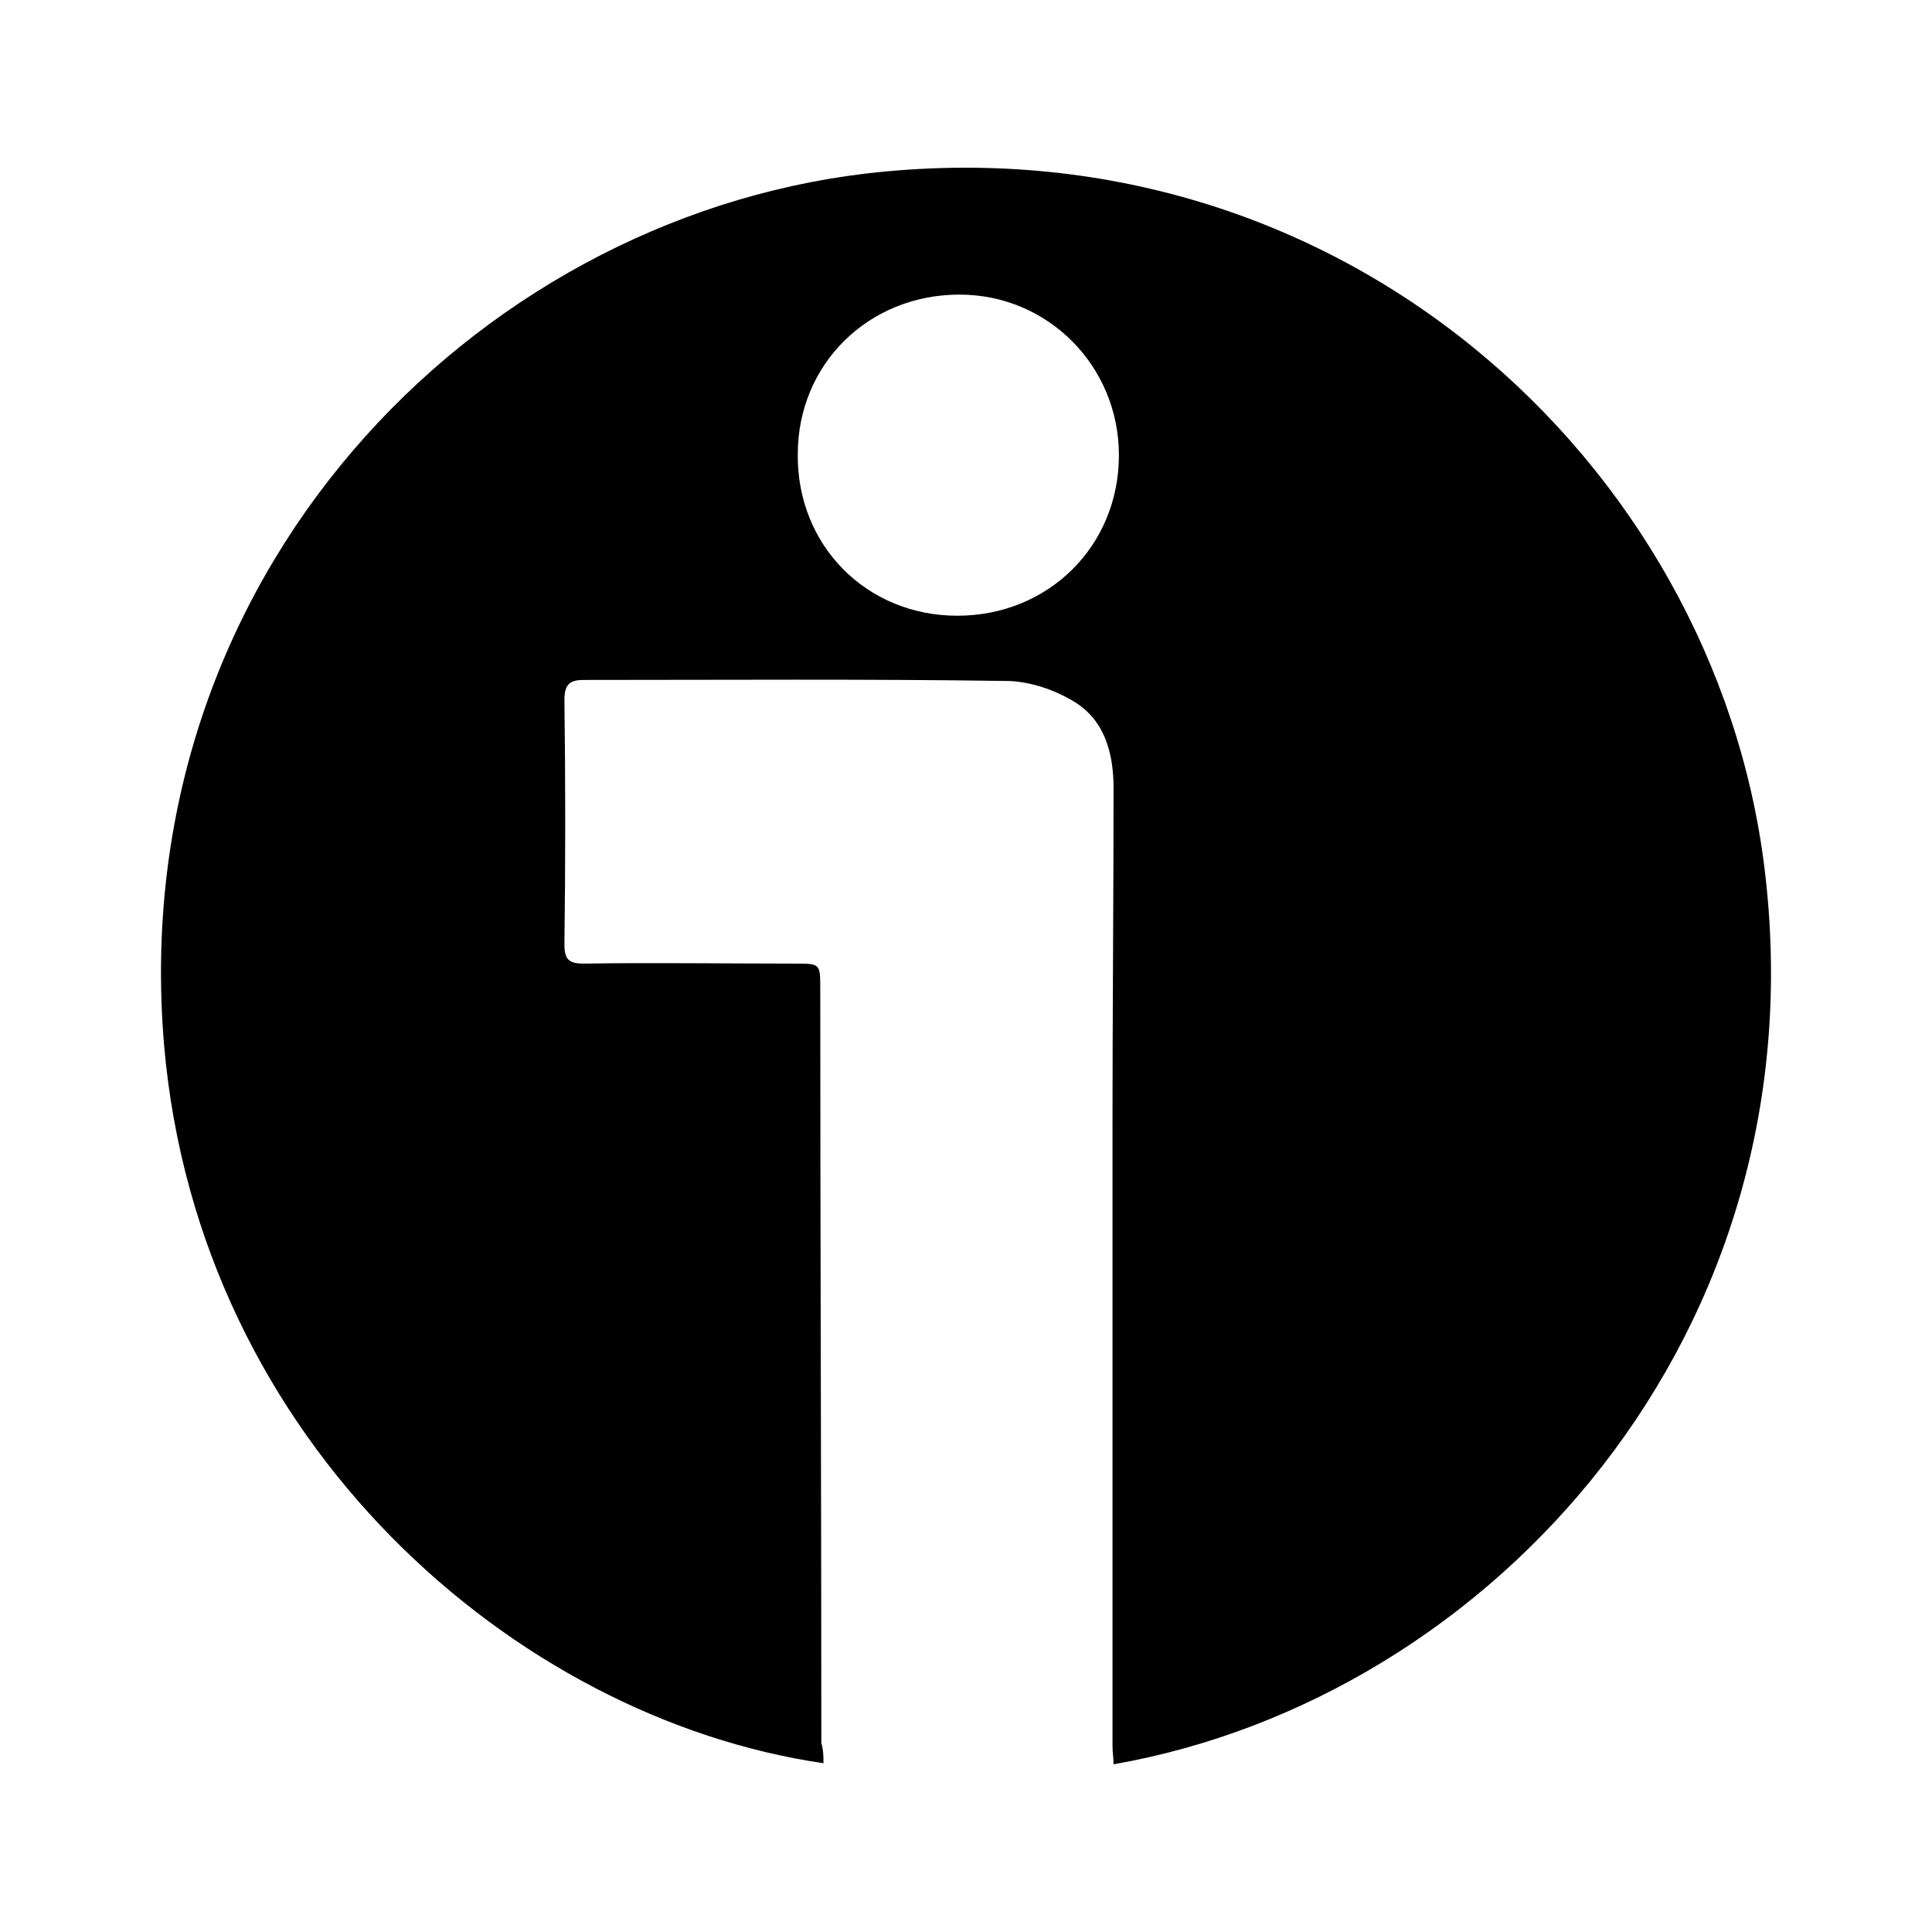
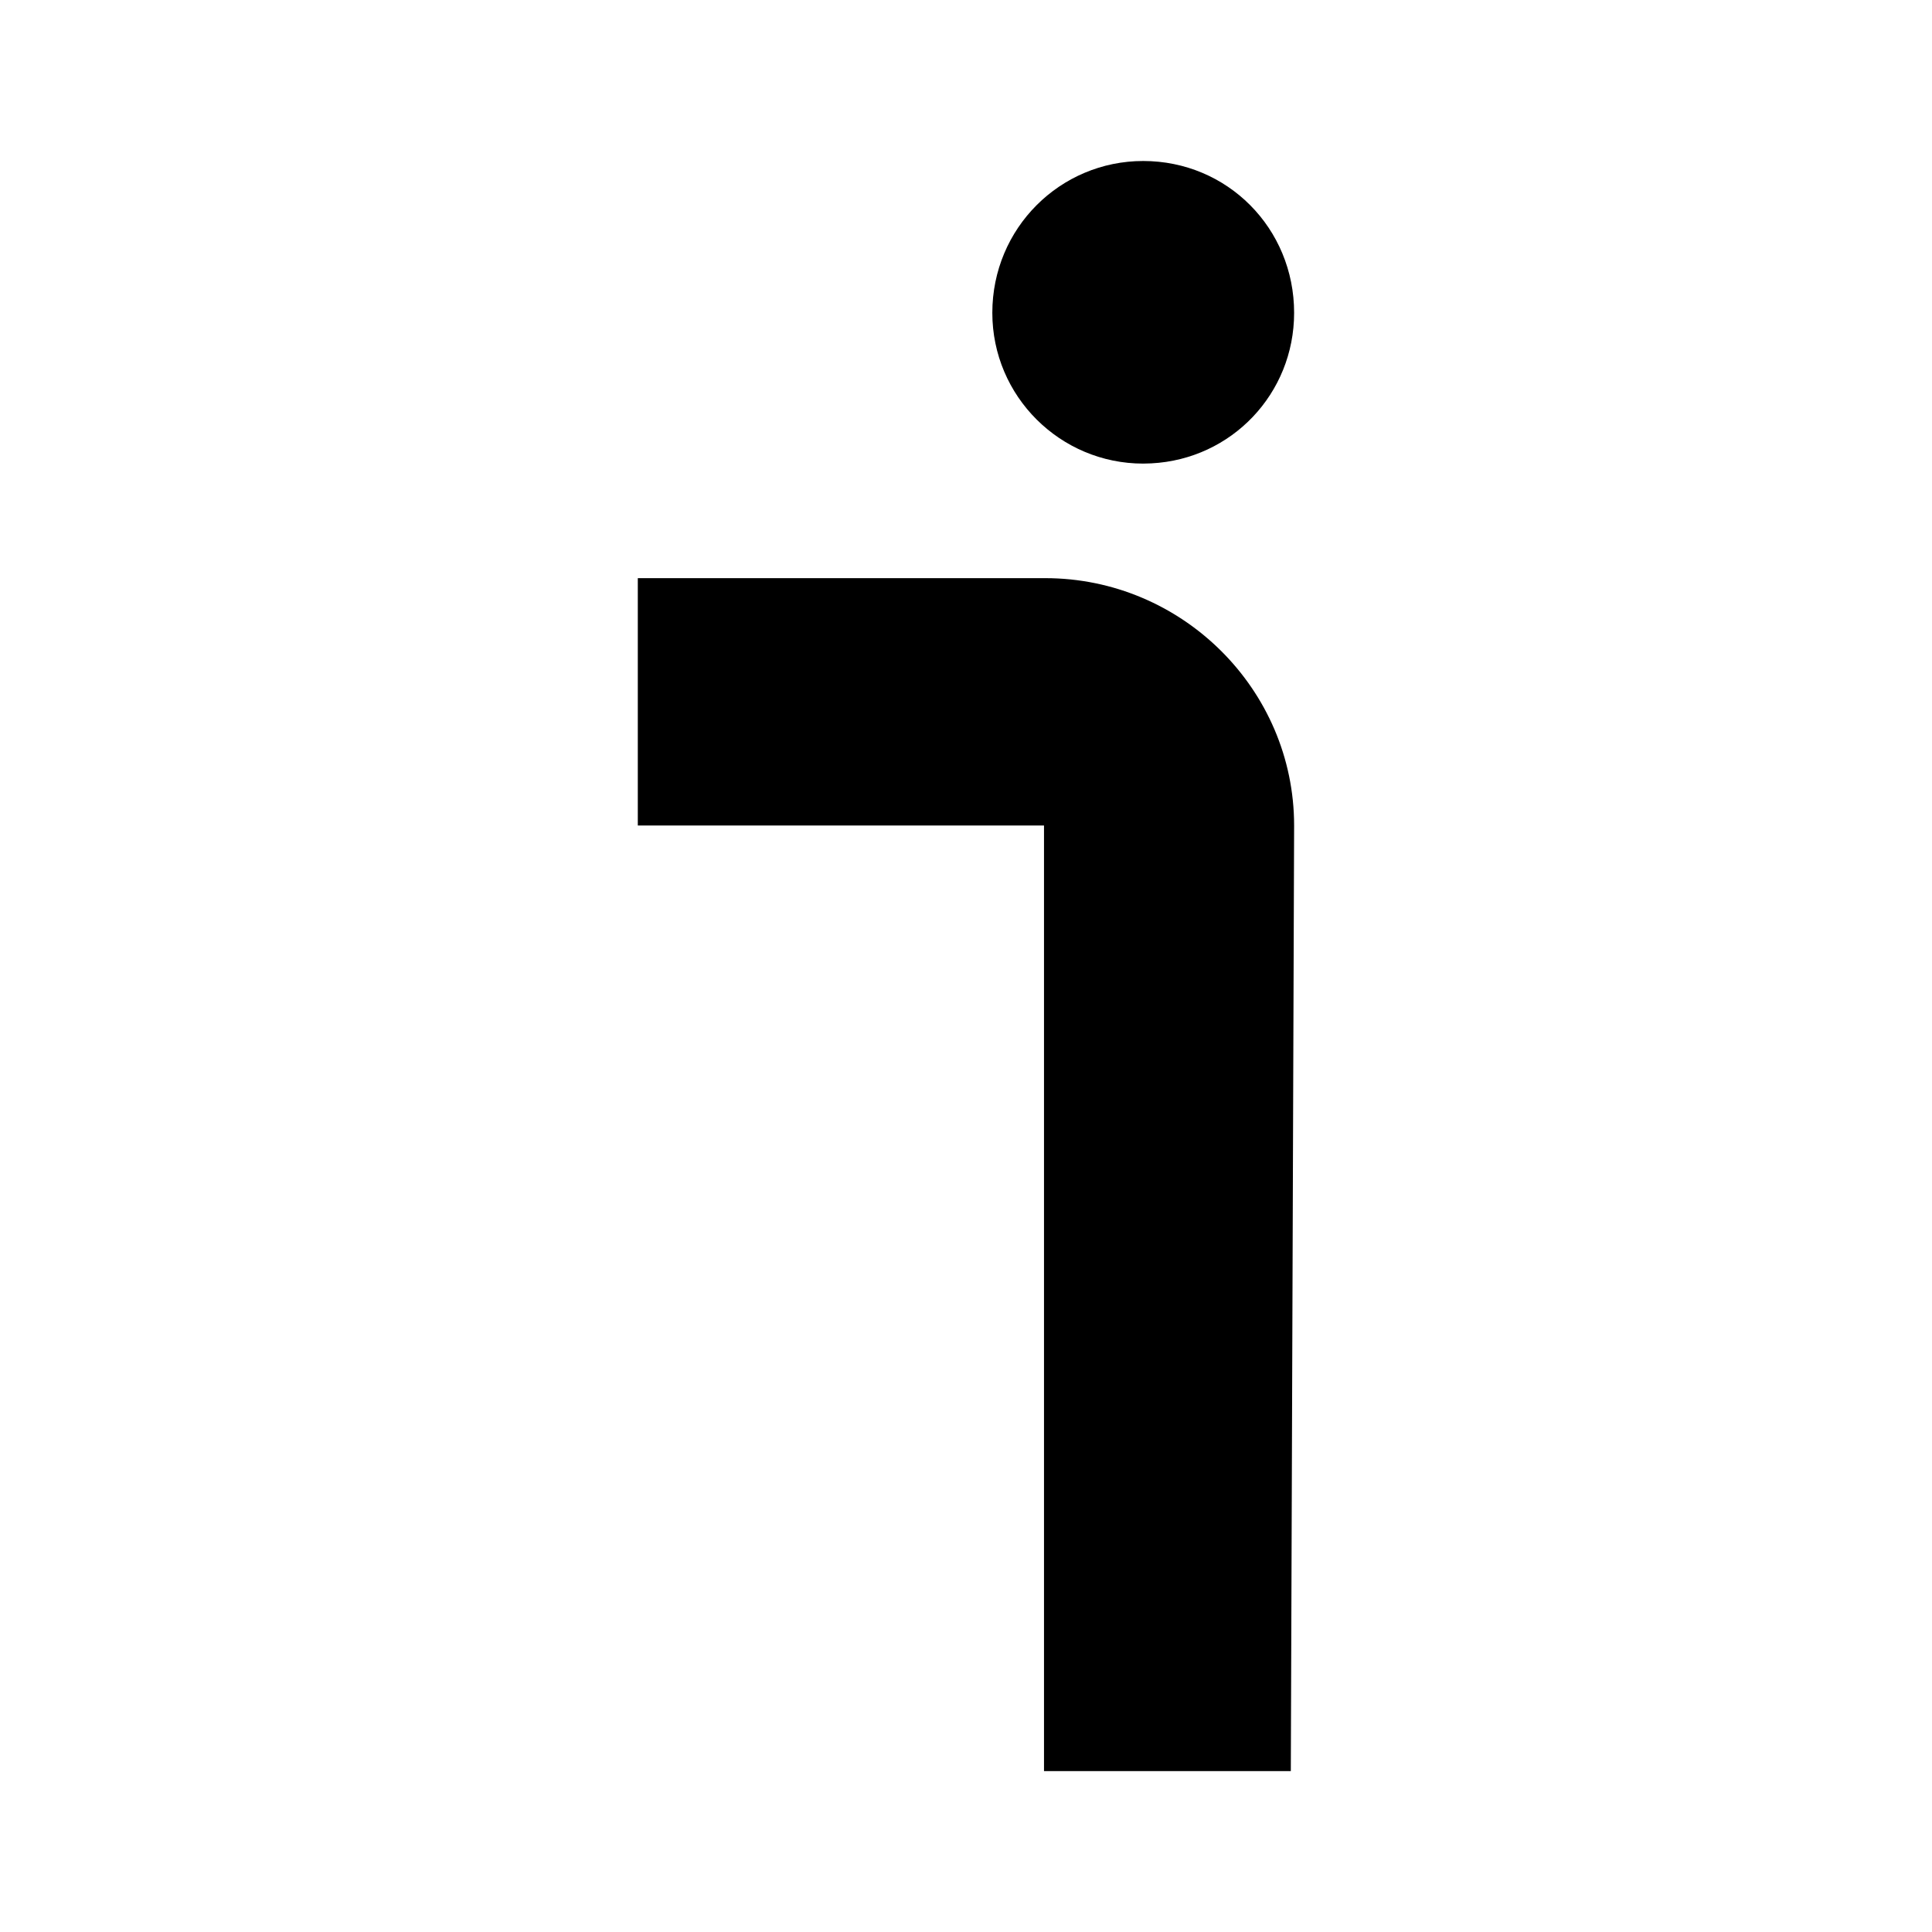
- <svg xmlns="http://www.w3.org/2000/svg" xml:space="preserve" width="192" height="192" viewBox="0 0 192 192">
-   <path d="M-254.3 230.3c.2.3.5.5.8.8-.6 0-.9-.2-.8-.8" style="fill:#ececec" />
-   <path d="M81.836 175.227c-30.637-4.468-62.125-31.807-65.53-71.38-3.936-46.594 30.638-81.911 69.679-86.592 47.125-5.532 84.358 28.722 89.358 68.933 5.744 46.275-27.02 82.55-64.679 89.146 0-.639-.106-1.17-.106-1.809v-61.593c0-11.17.106-22.34.106-33.616 0-3.617-.957-6.914-4.148-8.723-1.809-1.063-4.043-1.808-6.17-1.915-14.149-.212-28.297-.106-42.34-.106-1.488 0-1.914.532-1.914 2.021q.159 12.127 0 24.255c0 1.489.426 1.914 1.915 1.914 7.02-.106 14.042 0 21.063 0 2.447 0 2.447 0 2.447 2.554 0 24.999.106 49.998.106 74.89.213.745.213 1.383.213 2.021M95.133 61.19c9.042 0 16.063-6.914 16.063-15.956 0-8.83-7.02-15.957-15.85-15.957-9.042 0-16.063 6.914-16.063 15.85-.107 9.042 6.808 16.063 15.85 16.063" style="stroke-width:1.064" />
+ <svg xmlns="http://www.w3.org/2000/svg" version="1.1" viewBox="0 0 24 24">
+   <path d="m14.201 2c-1.031 0-1.874 0.834-1.874 1.886 0 1.037 0.843 1.873 1.874 1.873l0.101-0.003c0.997-0.051 1.774-0.866 1.774-1.87 0-1.051-0.83-1.886-1.875-1.886zm-6.278 5.182v3.073h5.046v11.746h3.066l0.041-11.746c0-1.692-1.393-3.073-3.092-3.073z" />
</svg>
